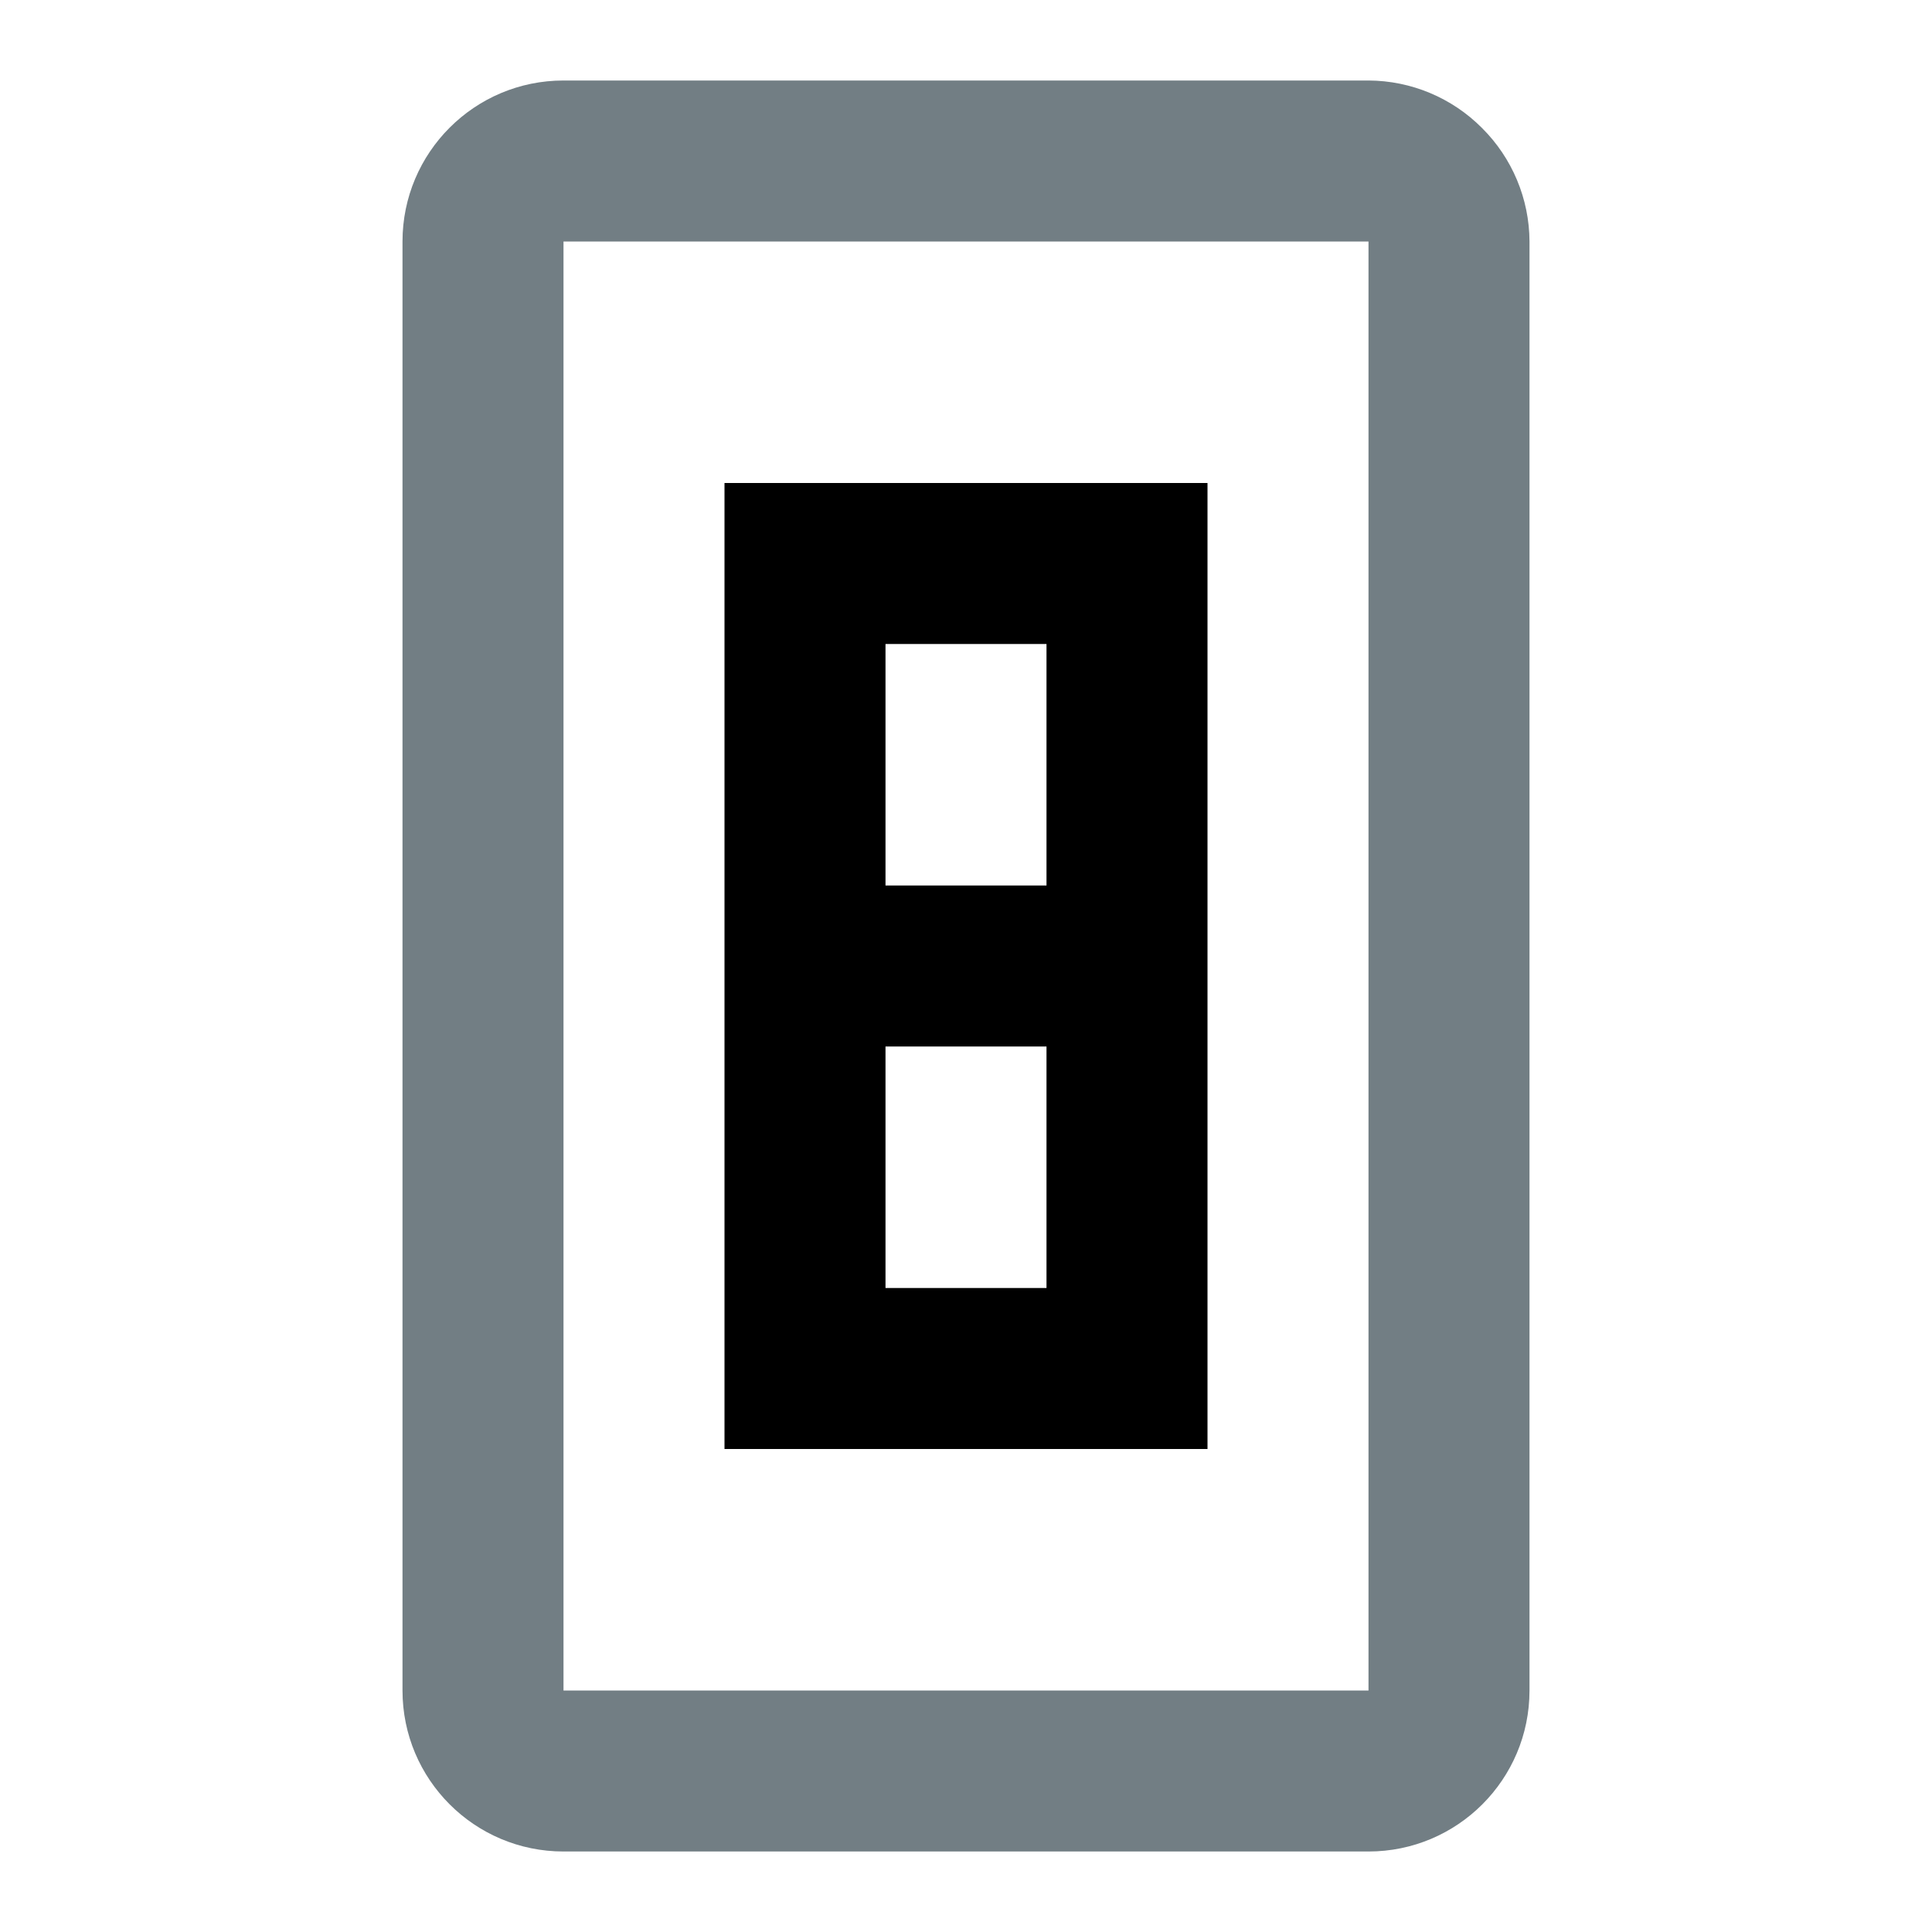
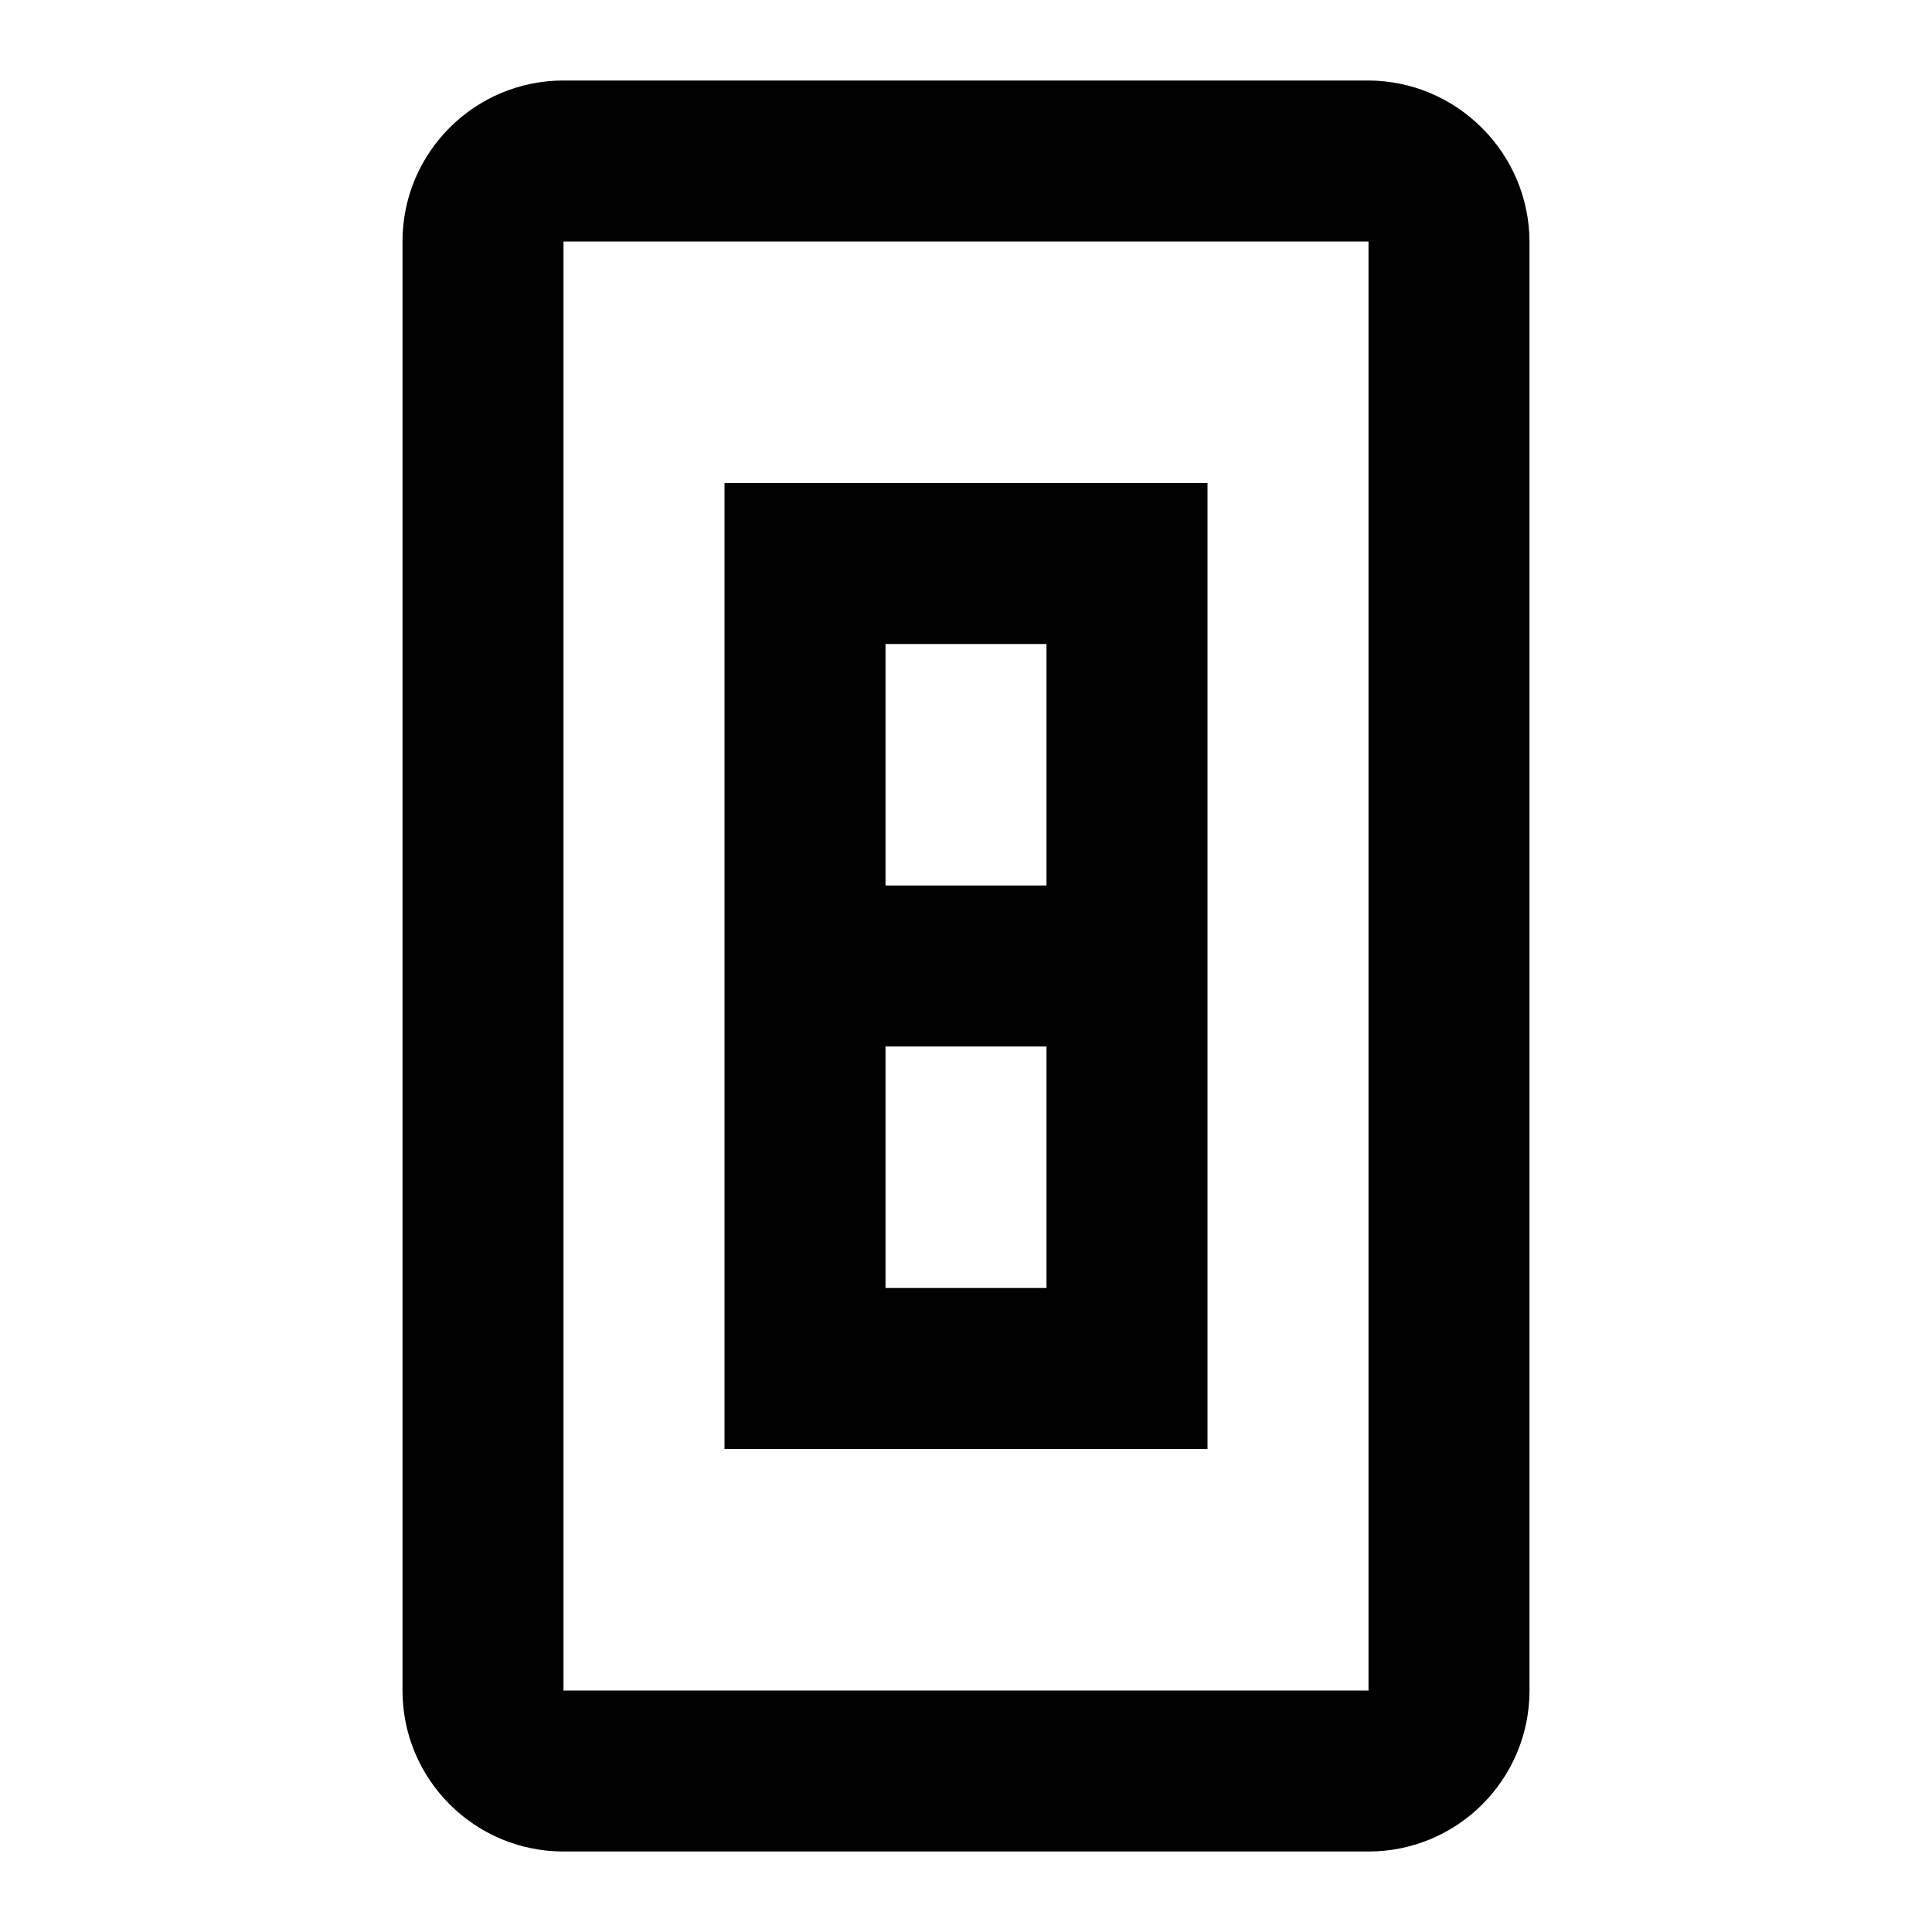
<svg xmlns="http://www.w3.org/2000/svg" width="24" height="24" viewBox="0 0 24 24">
-   <path d="M18.41,1.59A2,2,0,0,0,17,1H7A2,2,0,0,0,5,3V21a2,2,0,0,0,2,2H17a2,2,0,0,0,2-2V3A2,2,0,0,0,18.41,1.59ZM17,21H7V3H17Z" fill="#727e84" />
+   <path d="M18.41,1.59A2,2,0,0,0,17,1H7A2,2,0,0,0,5,3V21a2,2,0,0,0,2,2H17a2,2,0,0,0,2-2V3A2,2,0,0,0,18.41,1.59ZM17,21H7V3H17Z" />
  <path d="M15,6H9V18h6ZM13,16H11V13h2Zm0-5H11V8h2Z" />
</svg>
